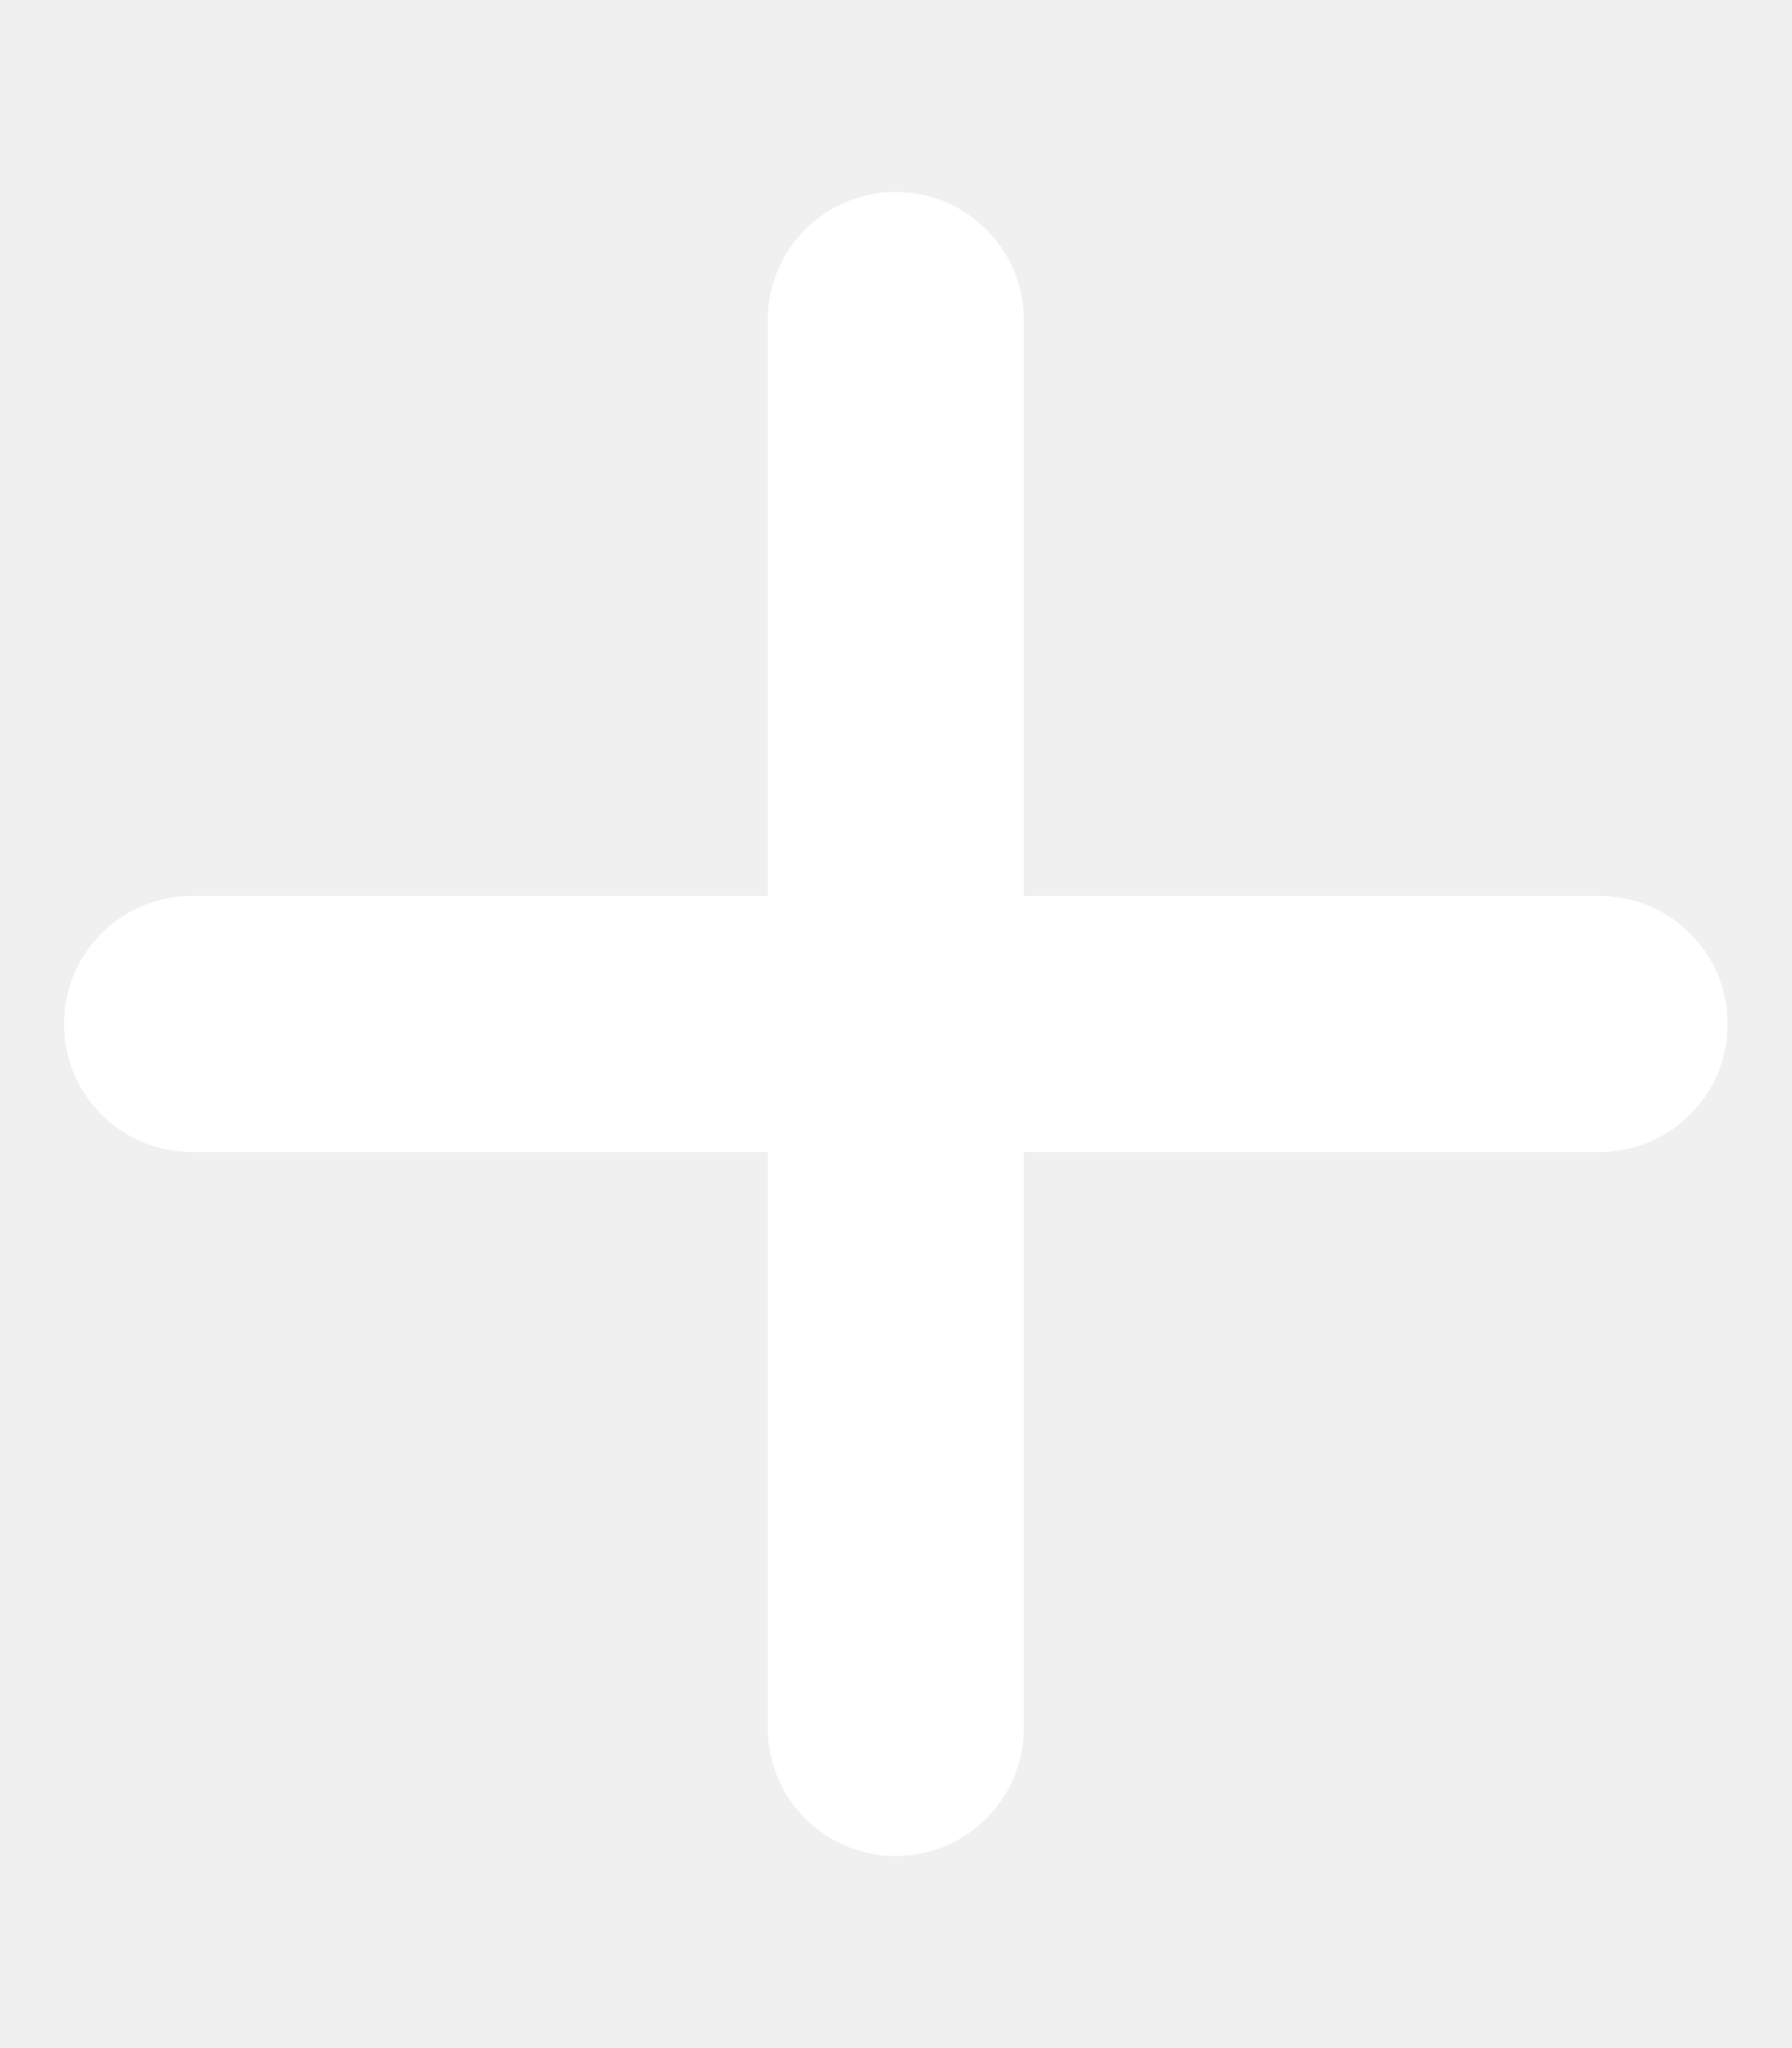
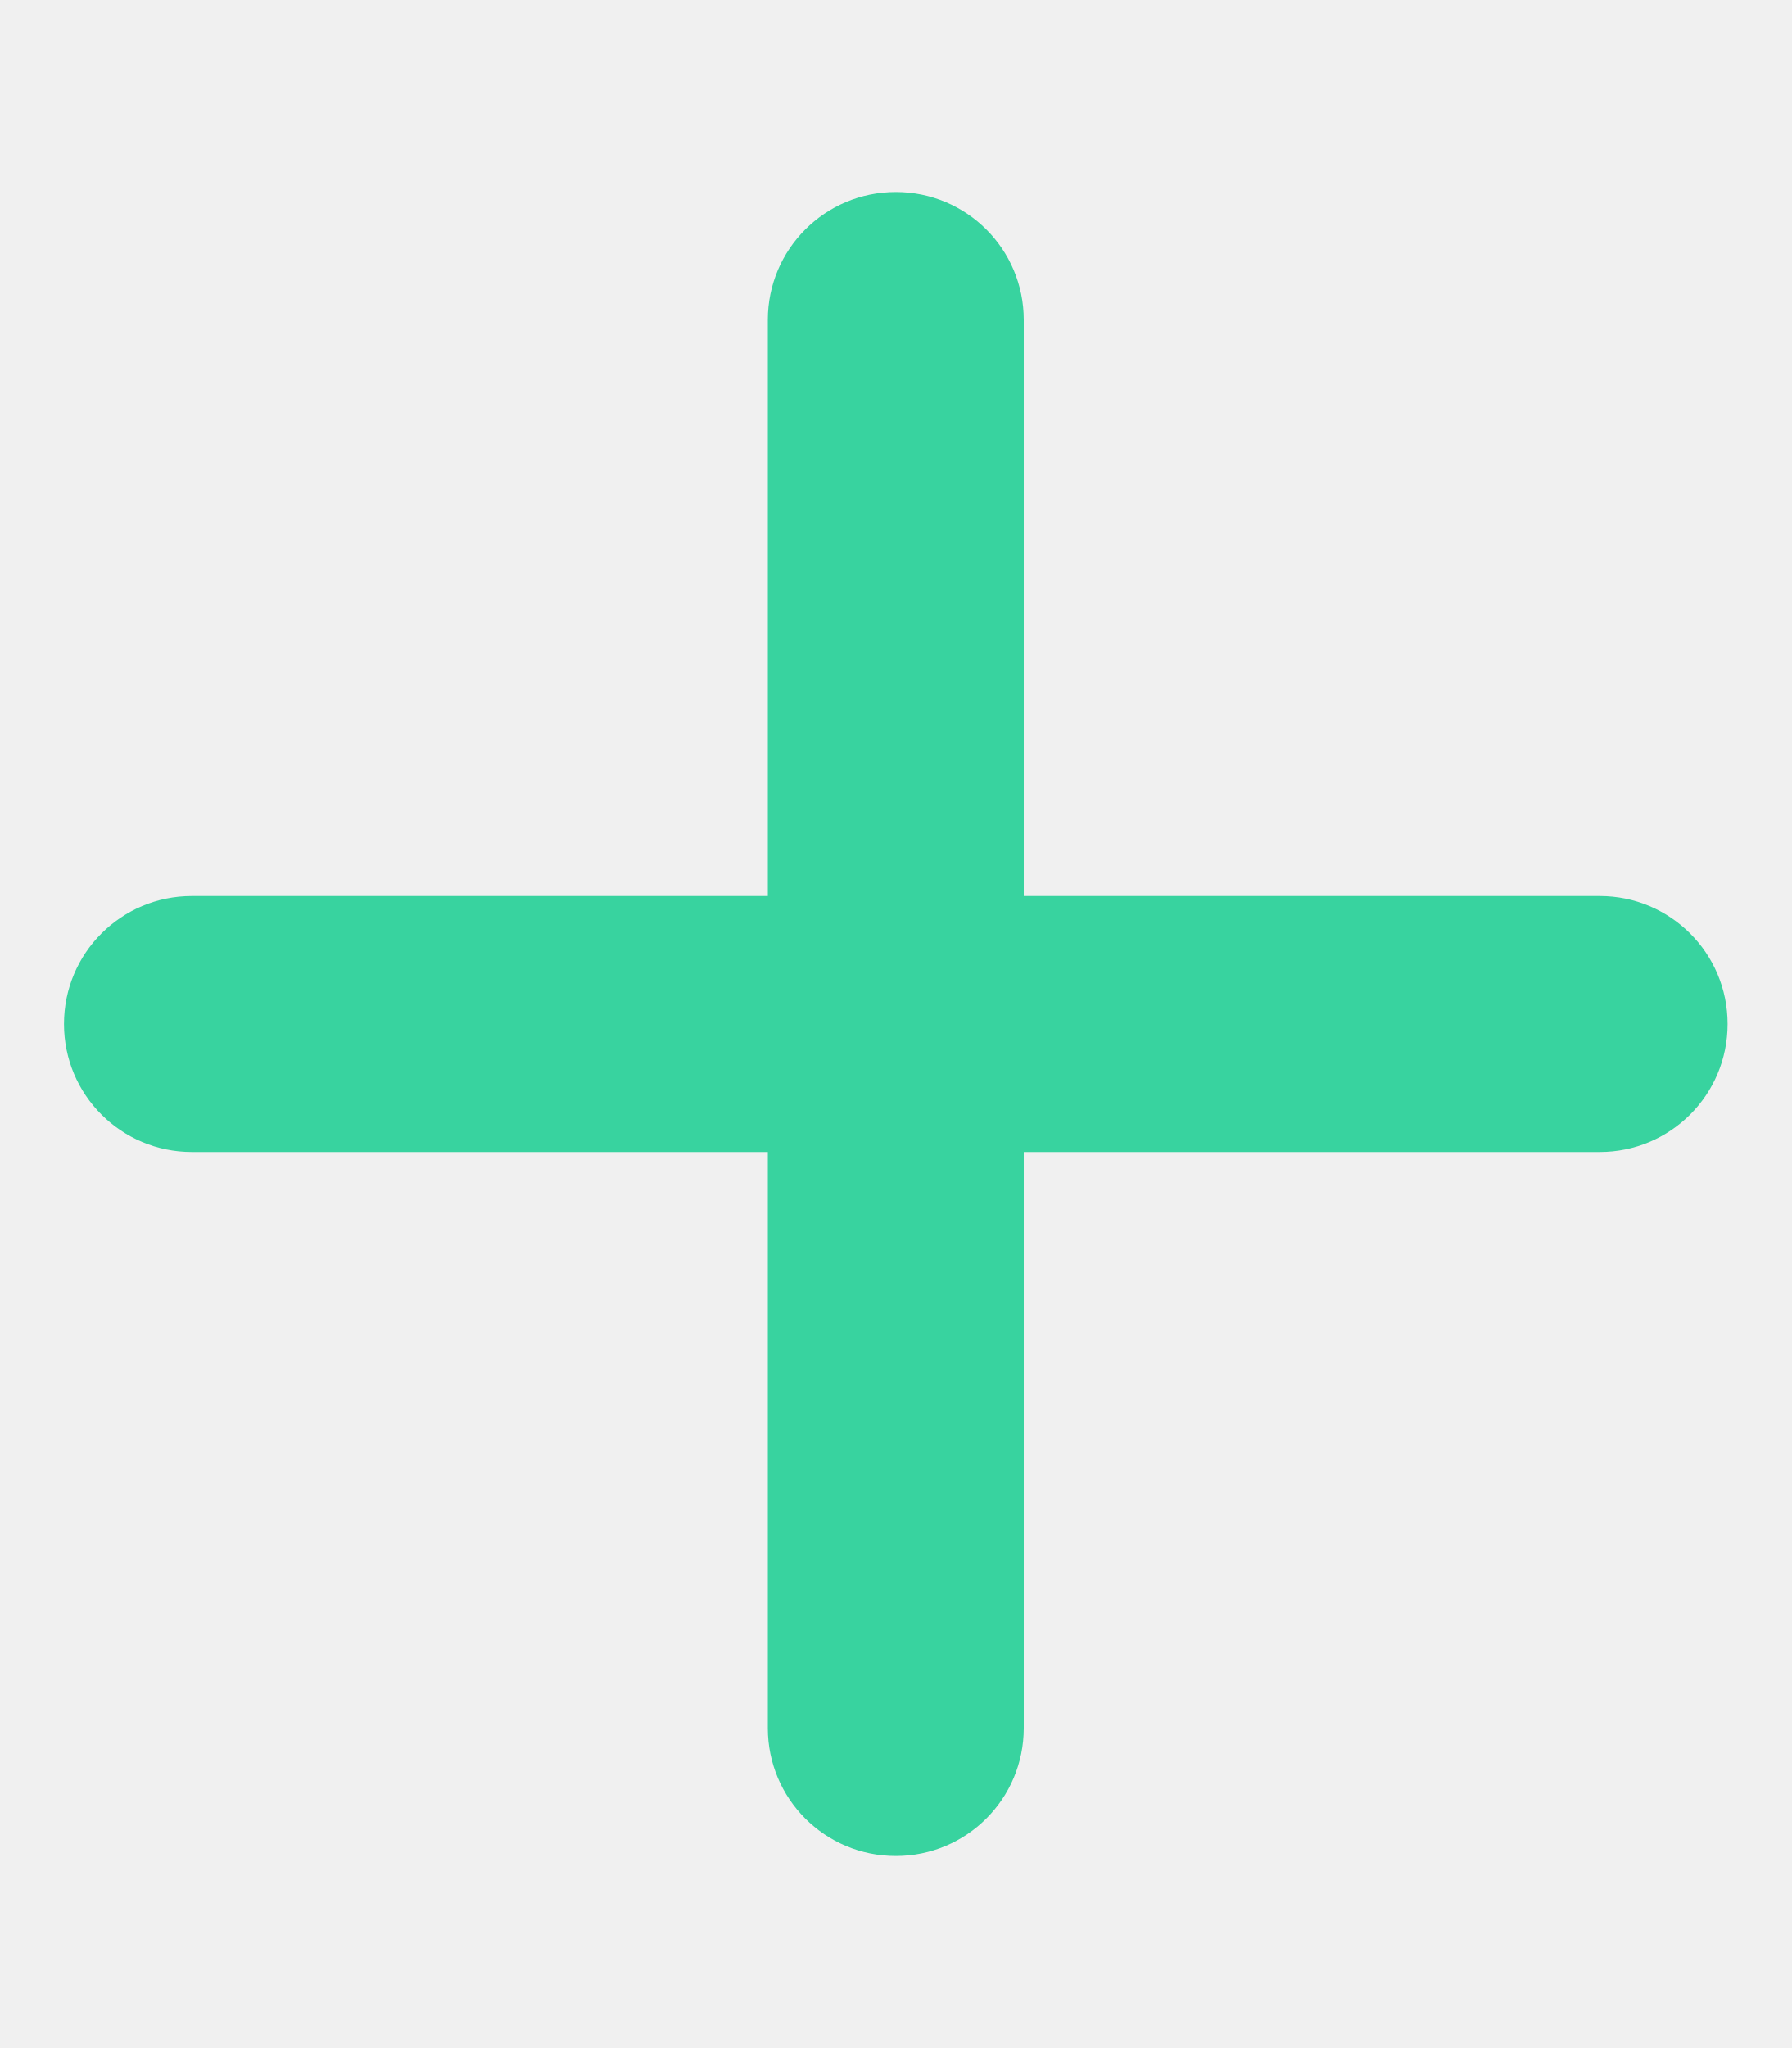
<svg xmlns="http://www.w3.org/2000/svg" viewBox="0 0 448 512">
-   <path fill="#FFFFFF" d="M256 80c0-17.7-14.3-32-32-32s-32 14.3-32 32V224H48c-17.7 0-32 14.3-32 32s14.3 32 32 32H192V432c0 17.7 14.3 32 32 32s32-14.3 32-32V288H400c17.7 0 32-14.3 32-32s-14.3-32-32-32H256V80z" />
+   <path fill="#38d39f" d="M256 80c0-17.7-14.3-32-32-32s-32 14.3-32 32V224H48c-17.7 0-32 14.3-32 32s14.3 32 32 32H192V432c0 17.7 14.3 32 32 32s32-14.3 32-32V288H400c17.7 0 32-14.3 32-32s-14.3-32-32-32H256V80z" />
</svg>
